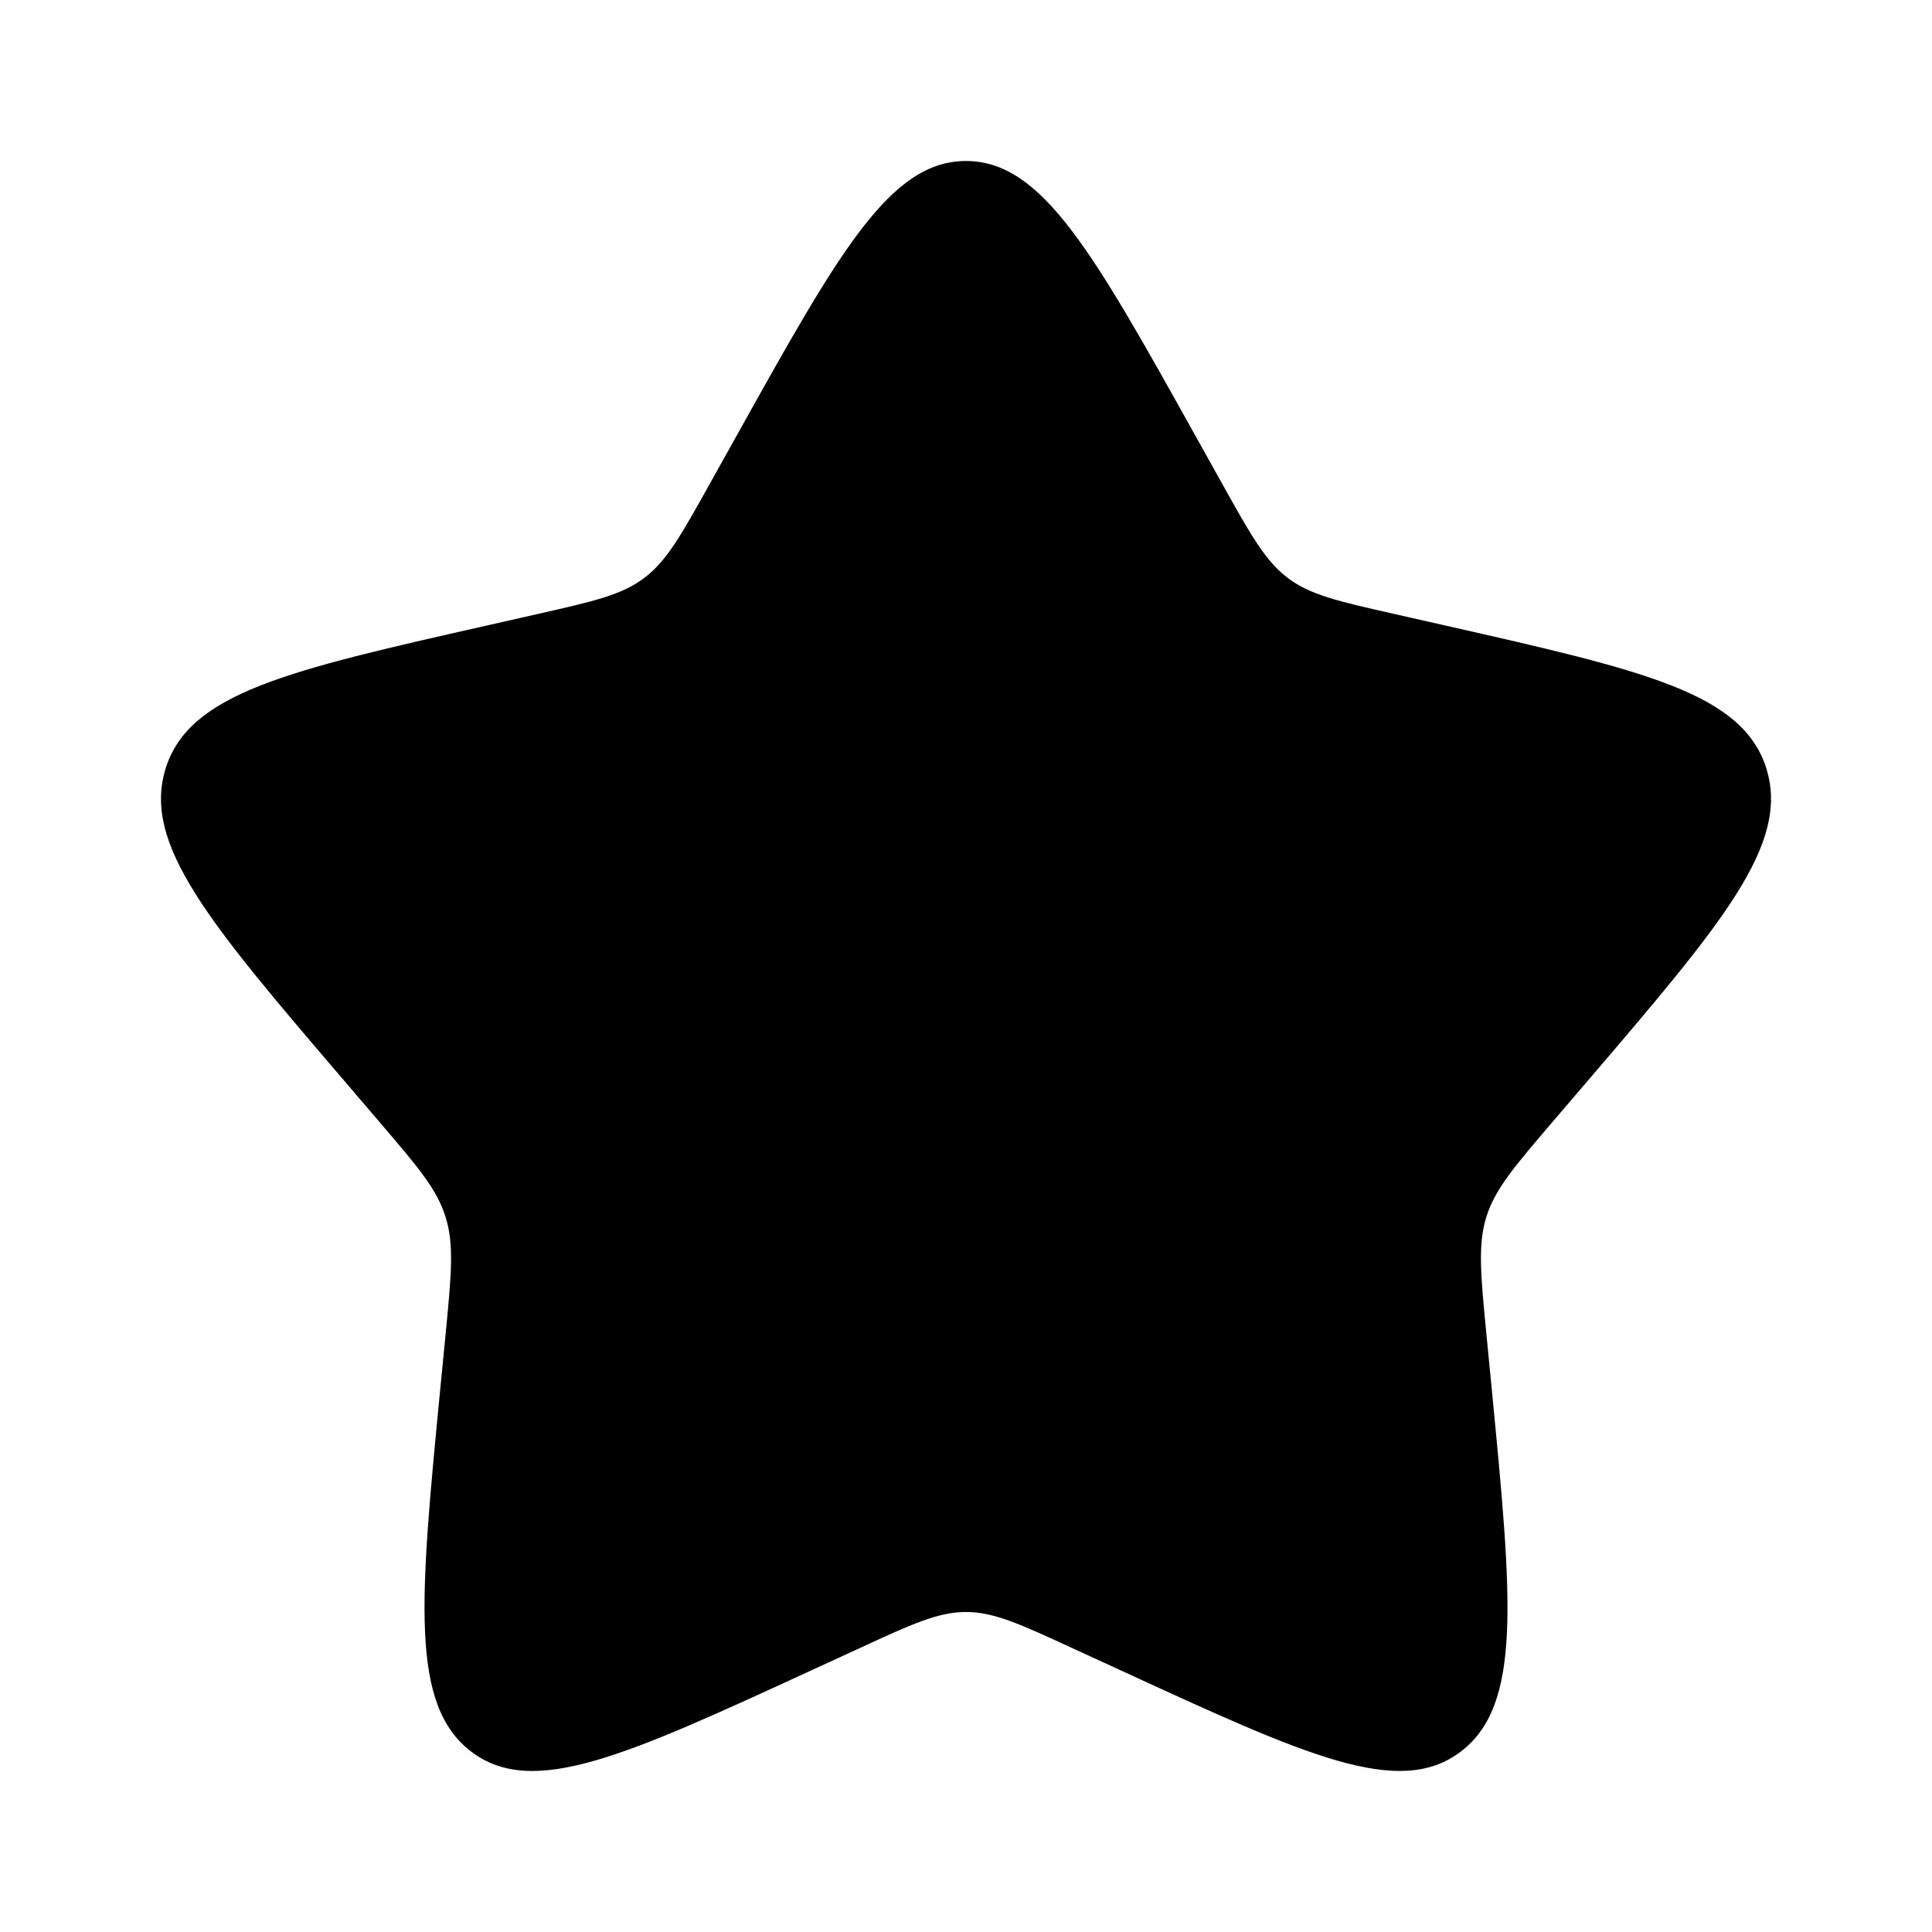
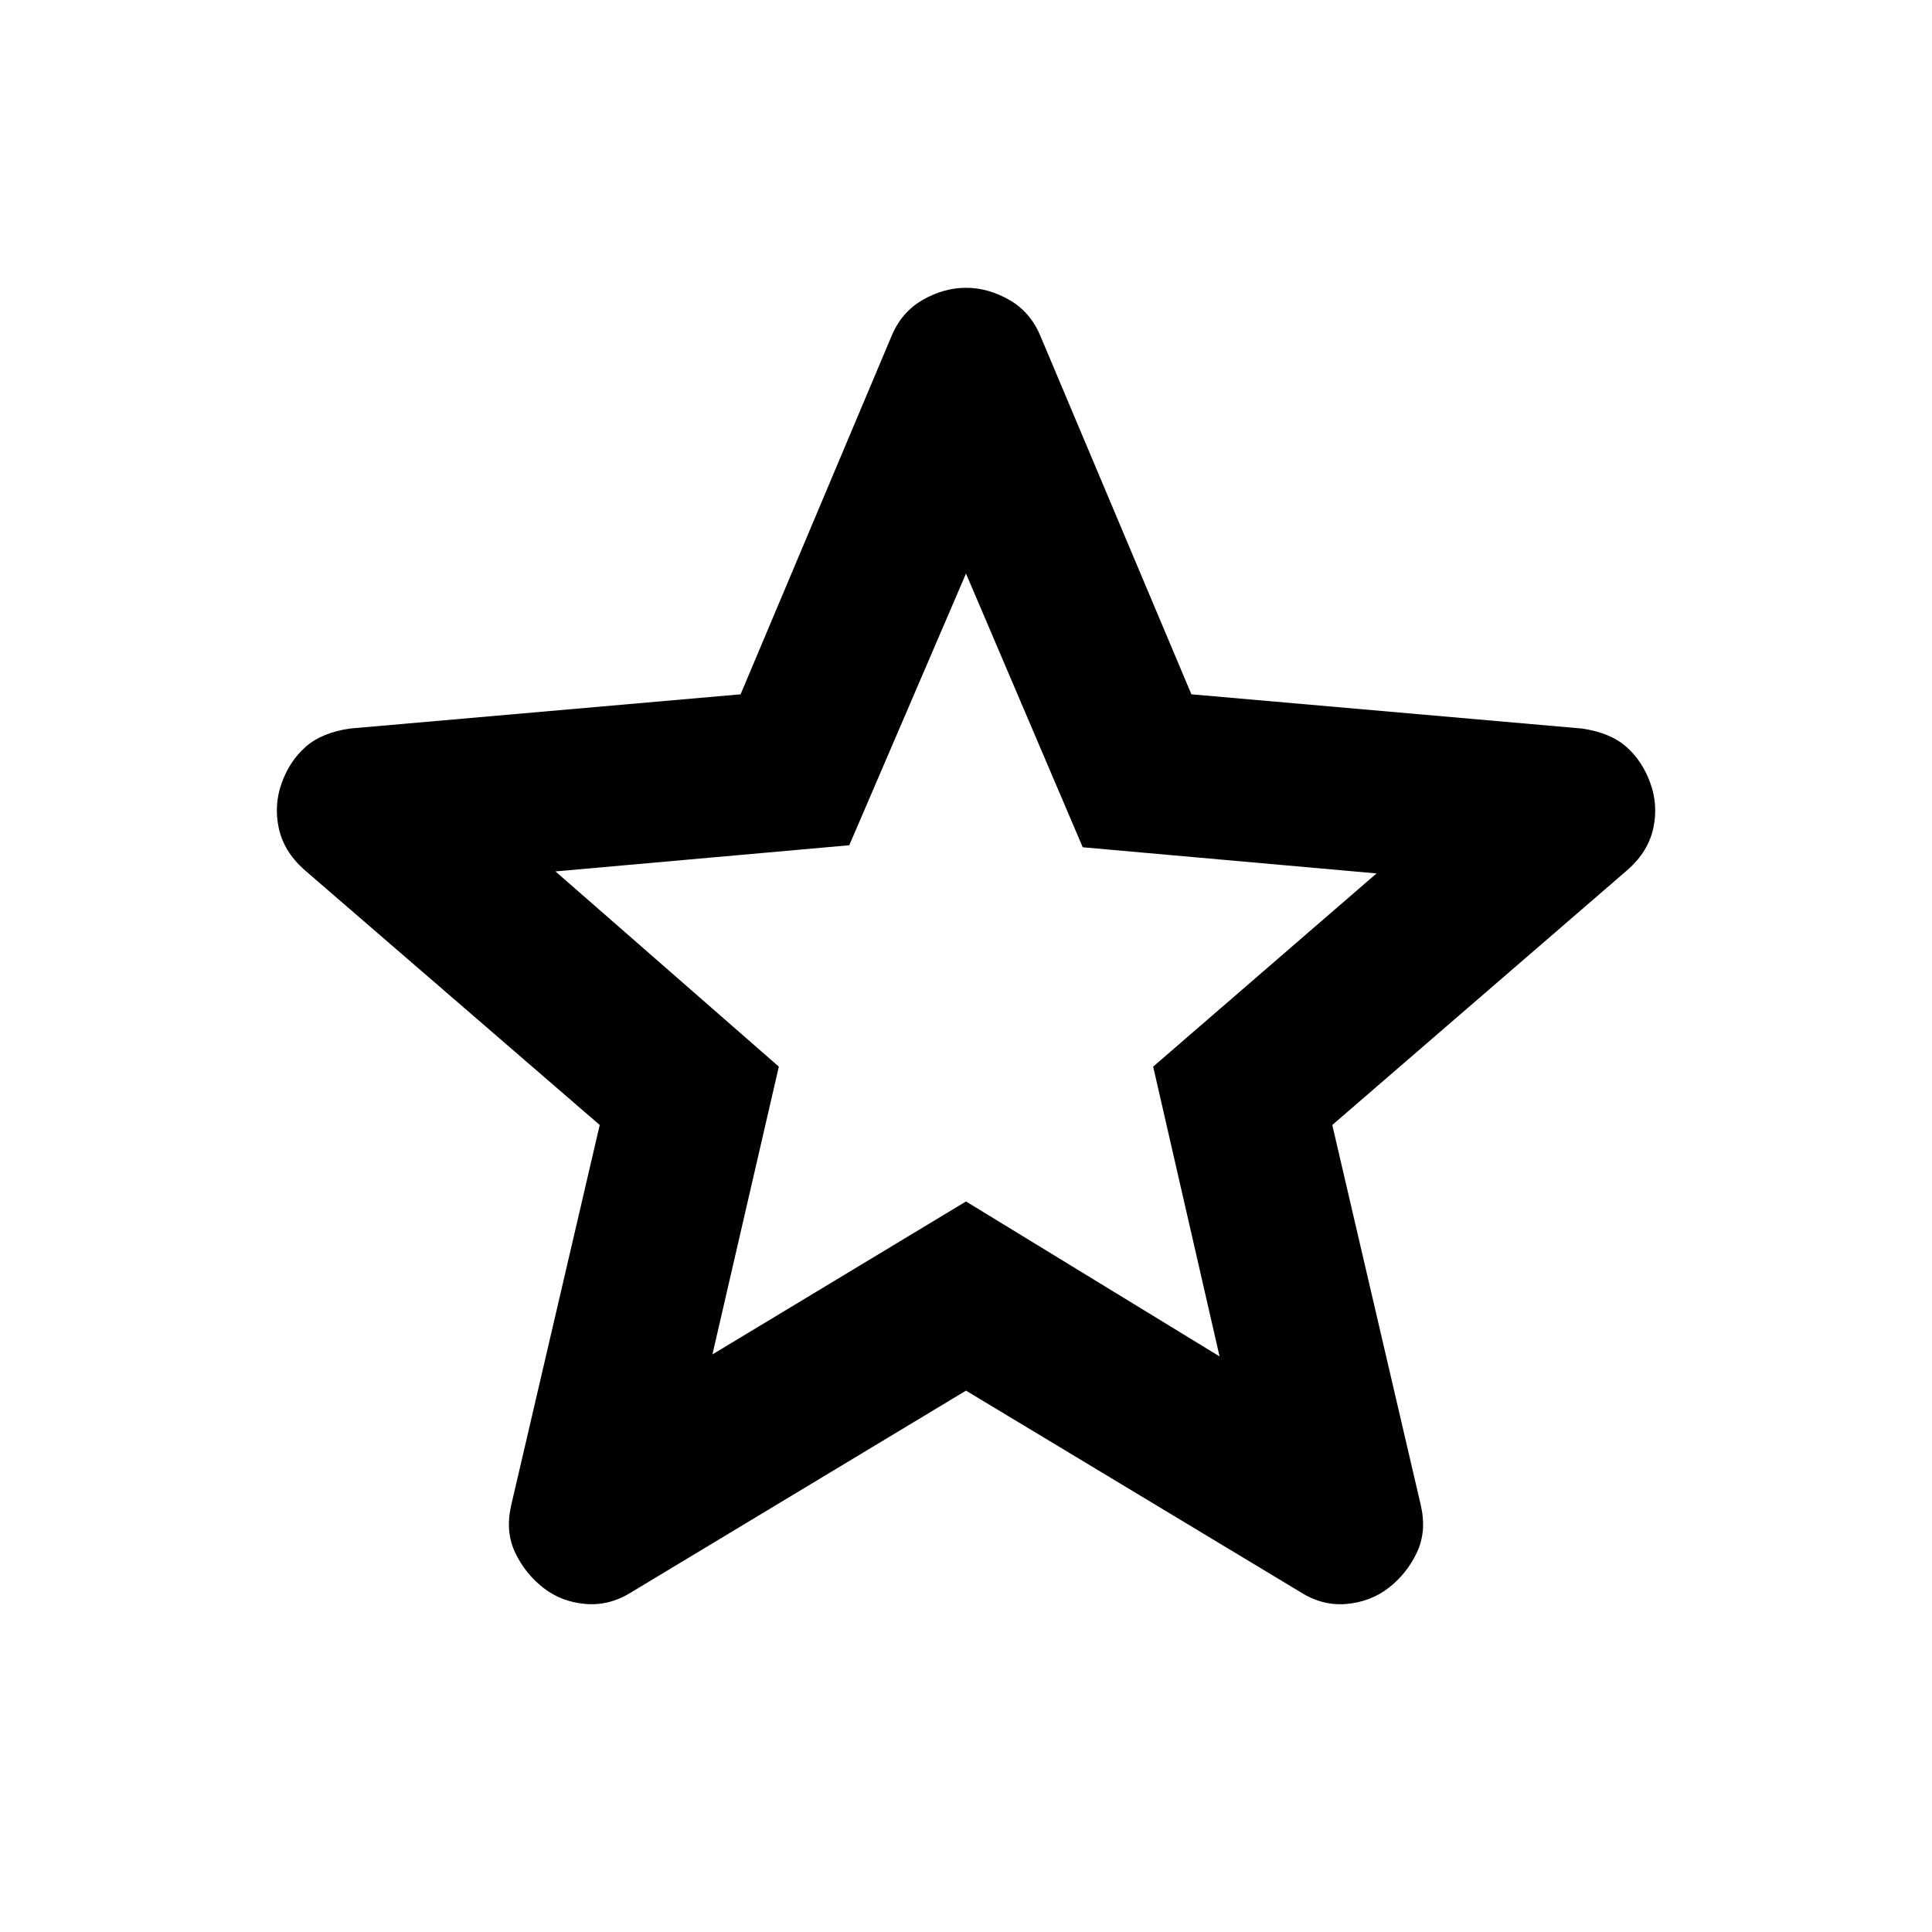
<svg xmlns="http://www.w3.org/2000/svg" viewBox="0 0 24 24">
-   <path fill="currentColor" d="M9.153 5.408C10.42 3.136 11.053 2 12 2s1.58 1.136 2.847 3.408l.328.588c.36.646.54.969.82 1.182s.63.292 1.33.45l.636.144c2.46.557 3.689.835 3.982 1.776c.292.94-.546 1.921-2.223 3.882l-.434.507c-.476.557-.715.836-.822 1.18c-.107.345-.071.717.001 1.46l.066.677c.253 2.617.38 3.925-.386 4.506s-1.918.051-4.22-1.009l-.597-.274c-.654-.302-.981-.452-1.328-.452s-.674.15-1.328.452l-.596.274c-2.303 1.06-3.455 1.59-4.22 1.01c-.767-.582-.64-1.89-.387-4.507l.066-.676c.072-.744.108-1.116 0-1.46c-.106-.345-.345-.624-.821-1.18l-.434-.508c-1.677-1.96-2.515-2.941-2.223-3.882S3.58 8.328 6.04 7.772l.636-.144c.699-.158 1.048-.237 1.329-.45s.46-.536.82-1.182z" />
+   <path fill="currentColor" d="m8.85 16.825l3.15-1.9l3.15 1.925l-.825-3.6l2.775-2.4l-3.65-.325l-1.45-3.4l-1.45 3.375l-3.65.325l2.775 2.425zm3.15.45l-4.15 2.5q-.275.175-.575.15t-.525-.2t-.35-.437t-.05-.588l1.1-4.725L3.775 10.8q-.25-.225-.312-.513t.037-.562t.3-.45t.55-.225l4.85-.425l1.875-4.45q.125-.3.388-.45t.537-.15t.537.15t.388.45l1.875 4.45l4.85.425q.35.05.55.225t.3.45t.038.563t-.313.512l-3.675 3.175l1.1 4.725q.075.325-.05.588t-.35.437t-.525.2t-.575-.15zm0-5.025" />
</svg>
